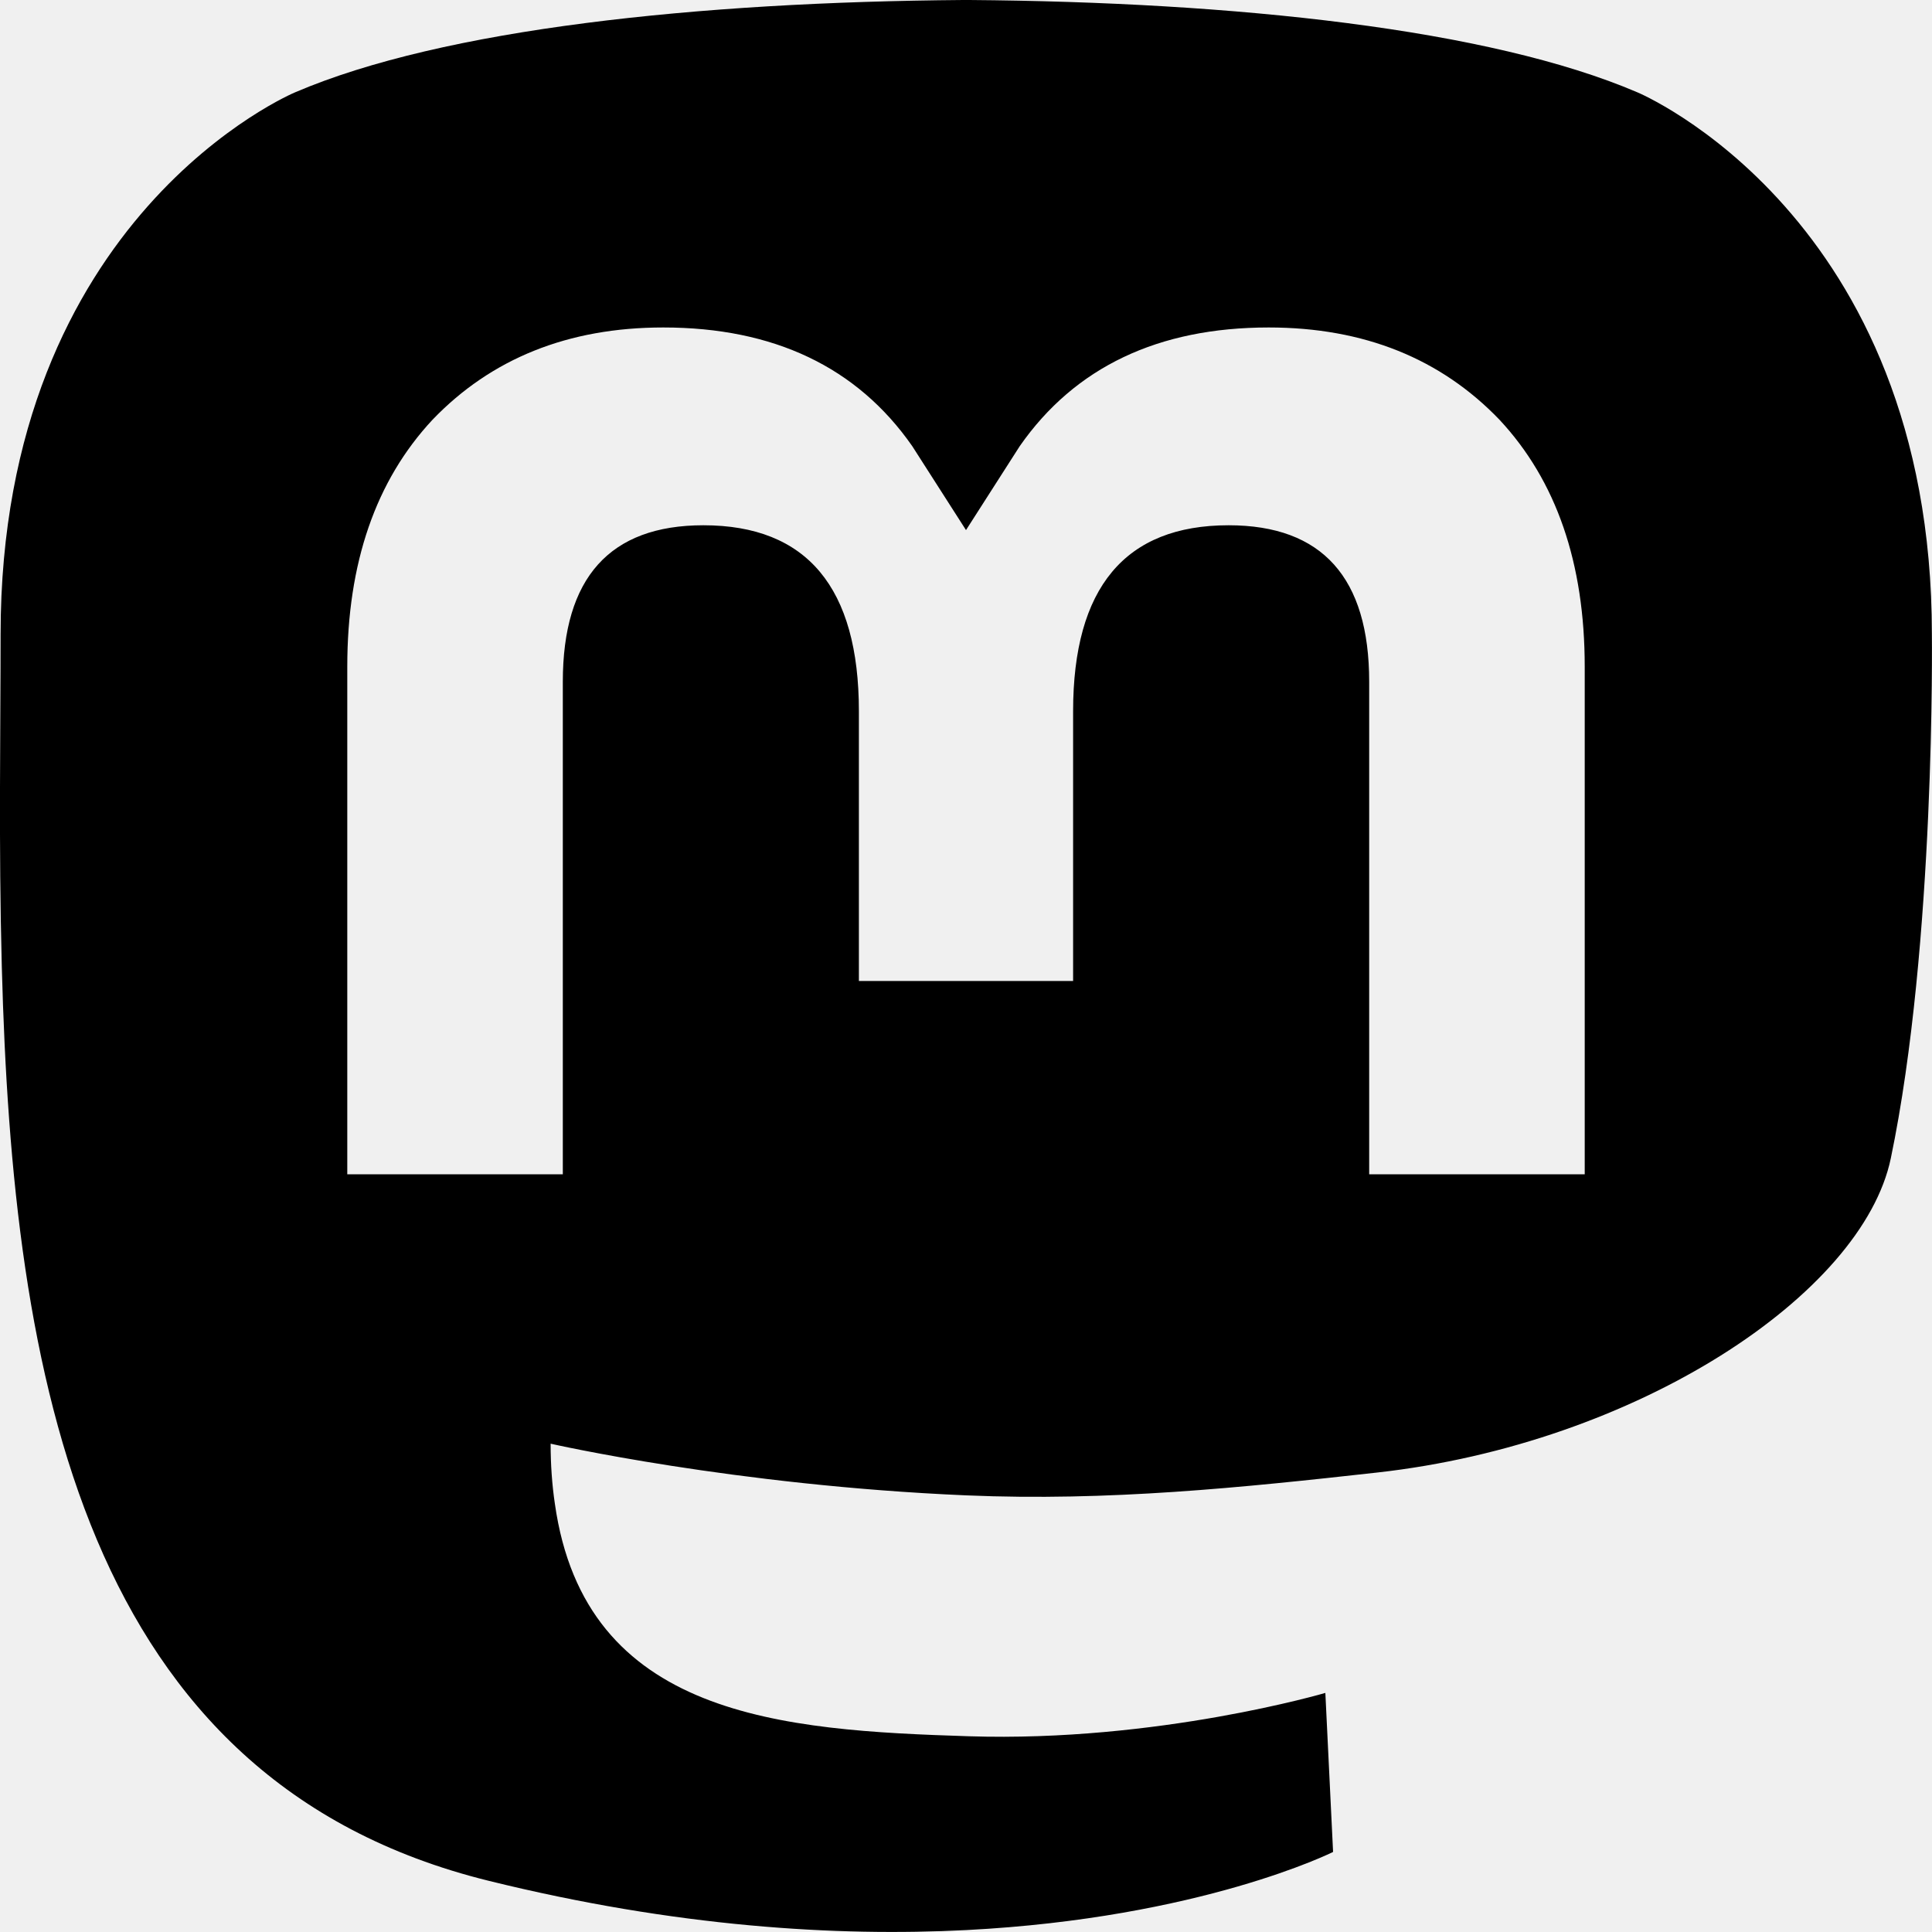
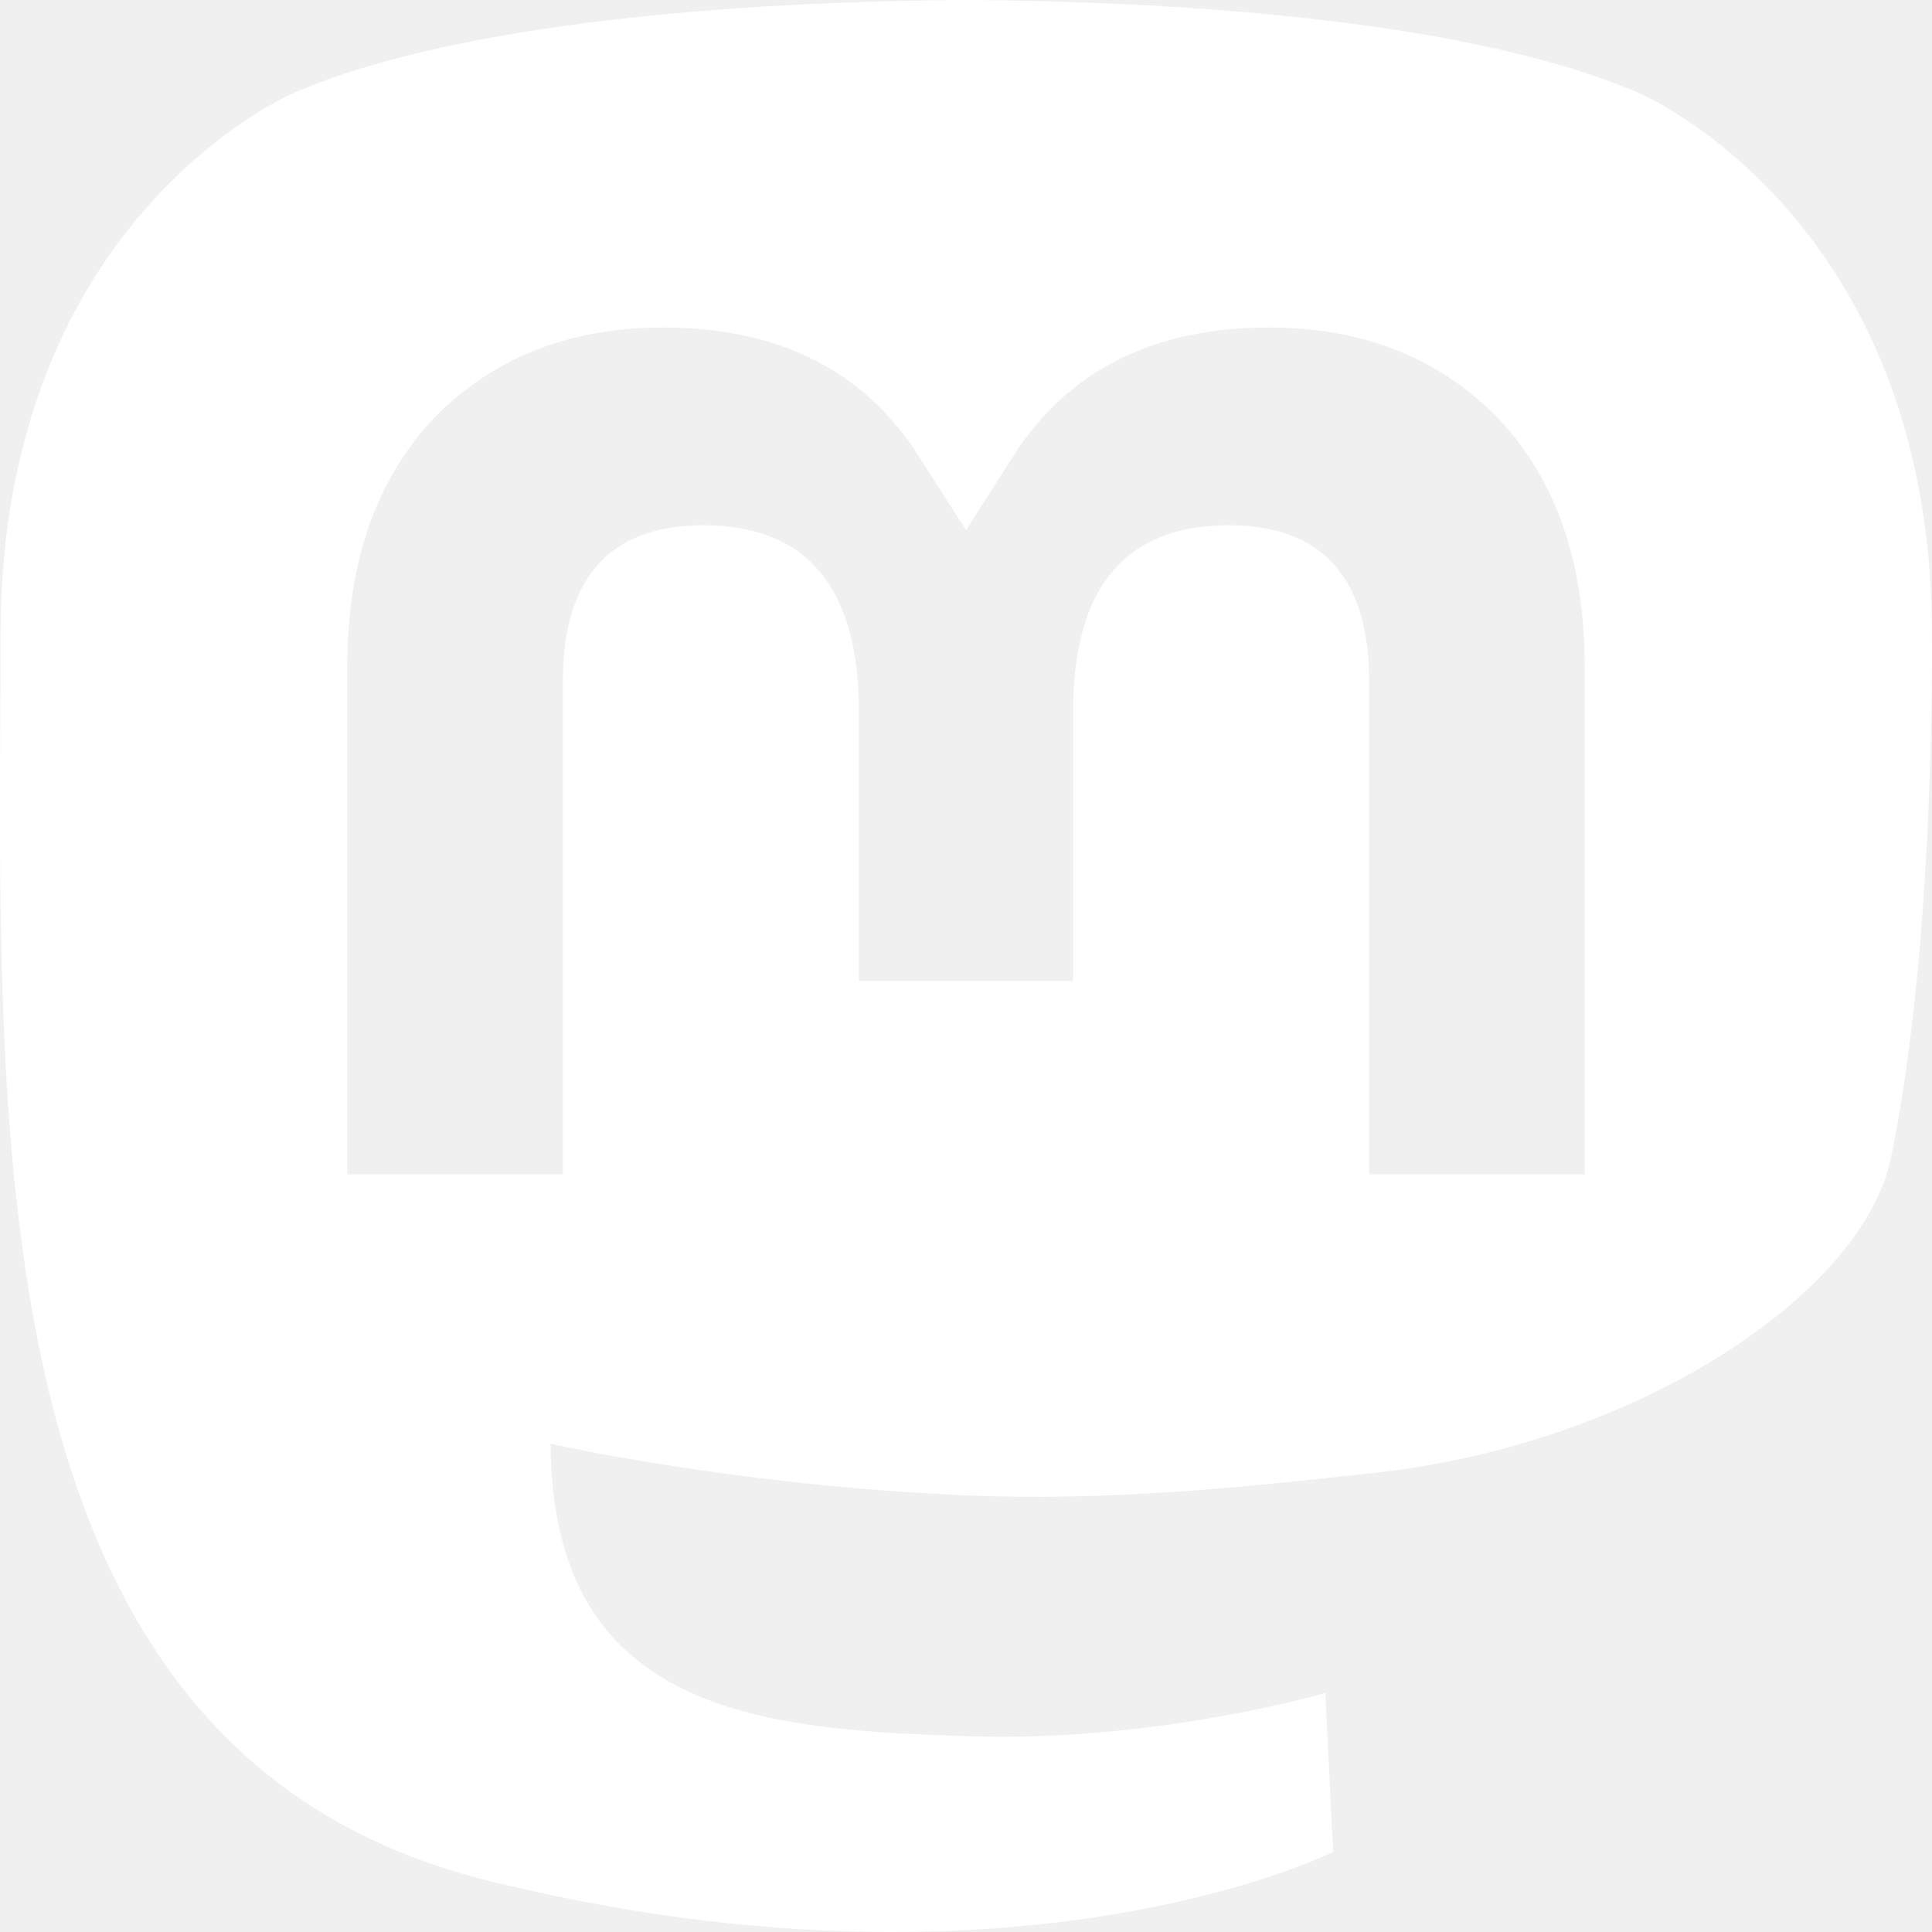
- <svg xmlns="http://www.w3.org/2000/svg" viewBox="0 0 16 16">
+ <svg xmlns="http://www.w3.org/2000/svg" viewBox="0 0 16 16" fill="#fff">
  <path d="M 15.659 9.592 C 15.424 10.72 13.553 11.956 11.404 12.195 C 10.283 12.32 9.18 12.434 8.003 12.384 C 6.079 12.302 4.56 11.956 4.56 11.956 C 4.56 12.13 4.572 12.297 4.595 12.452 C 4.845 14.224 6.478 14.33 8.025 14.379 C 9.586 14.429 10.976 14.02 10.976 14.02 L 11.04 15.337 C 11.04 15.337 9.948 15.884 8.003 15.984 C 6.93 16.039 5.598 15.959 4.047 15.576 C 0.683 14.746 0.104 11.4 0.015 8.006 C -0.012 6.998 0.005 6.048 0.005 5.253 C 0.005 1.782 2.443 0.765 2.443 0.765 C 3.672 0.238 5.782 0.017 7.975 0 L 8.029 0 C 10.221 0.017 12.332 0.238 13.561 0.765 C 13.561 0.765 15.999 1.782 15.999 5.253 C 15.999 5.253 16.03 7.814 15.659 9.592 Z M 13.124 5.522 L 13.124 9.725 L 11.339 9.725 L 11.339 5.646 C 11.339 4.786 10.951 4.35 10.175 4.35 C 9.317 4.35 8.887 4.867 8.887 5.891 L 8.887 8.124 L 7.113 8.124 L 7.113 5.891 C 7.113 4.867 6.683 4.35 5.825 4.35 C 5.049 4.35 4.661 4.786 4.661 5.646 L 4.661 9.725 L 2.876 9.725 L 2.876 5.522 C 2.876 4.663 3.111 3.981 3.582 3.476 C 4.067 2.971 4.703 2.712 5.493 2.712 C 6.406 2.712 7.098 3.039 7.555 3.695 L 8 4.39 L 8.445 3.695 C 8.902 3.039 9.594 2.712 10.507 2.712 C 11.297 2.712 11.933 2.971 12.418 3.476 C 12.889 3.981 13.124 4.663 13.124 5.522 Z" fill-rule="evenodd" />
</svg>
